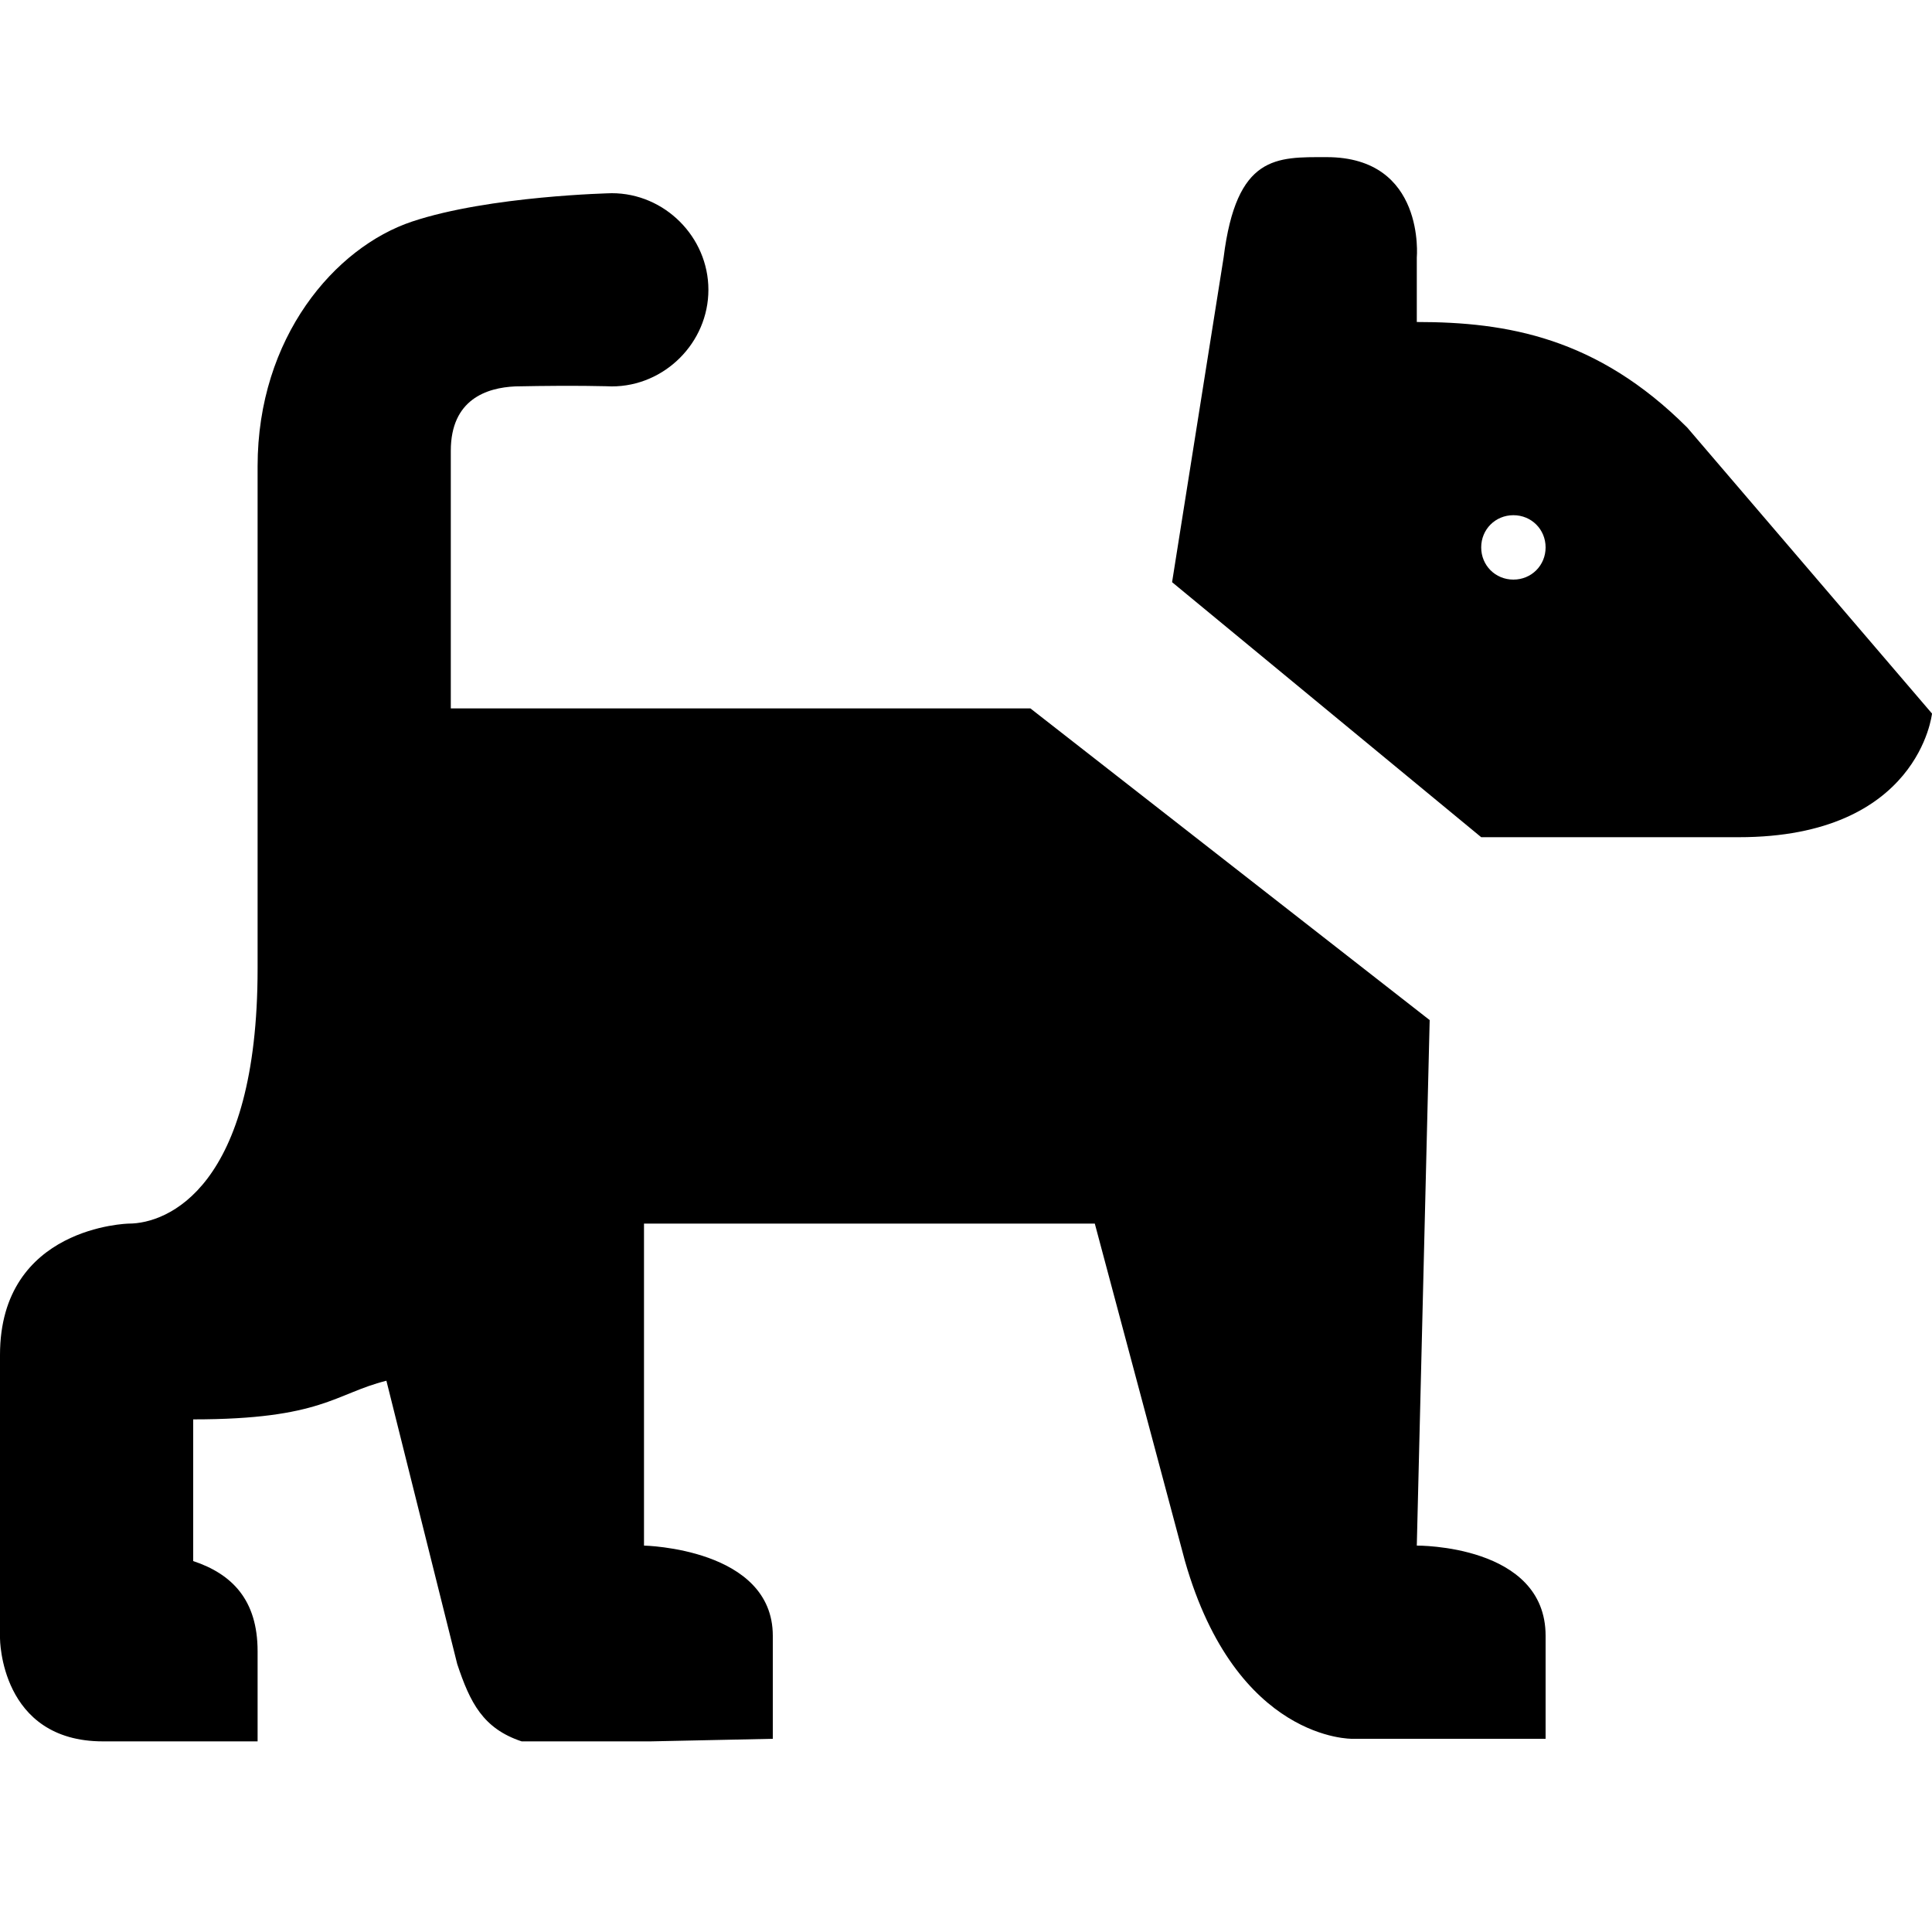
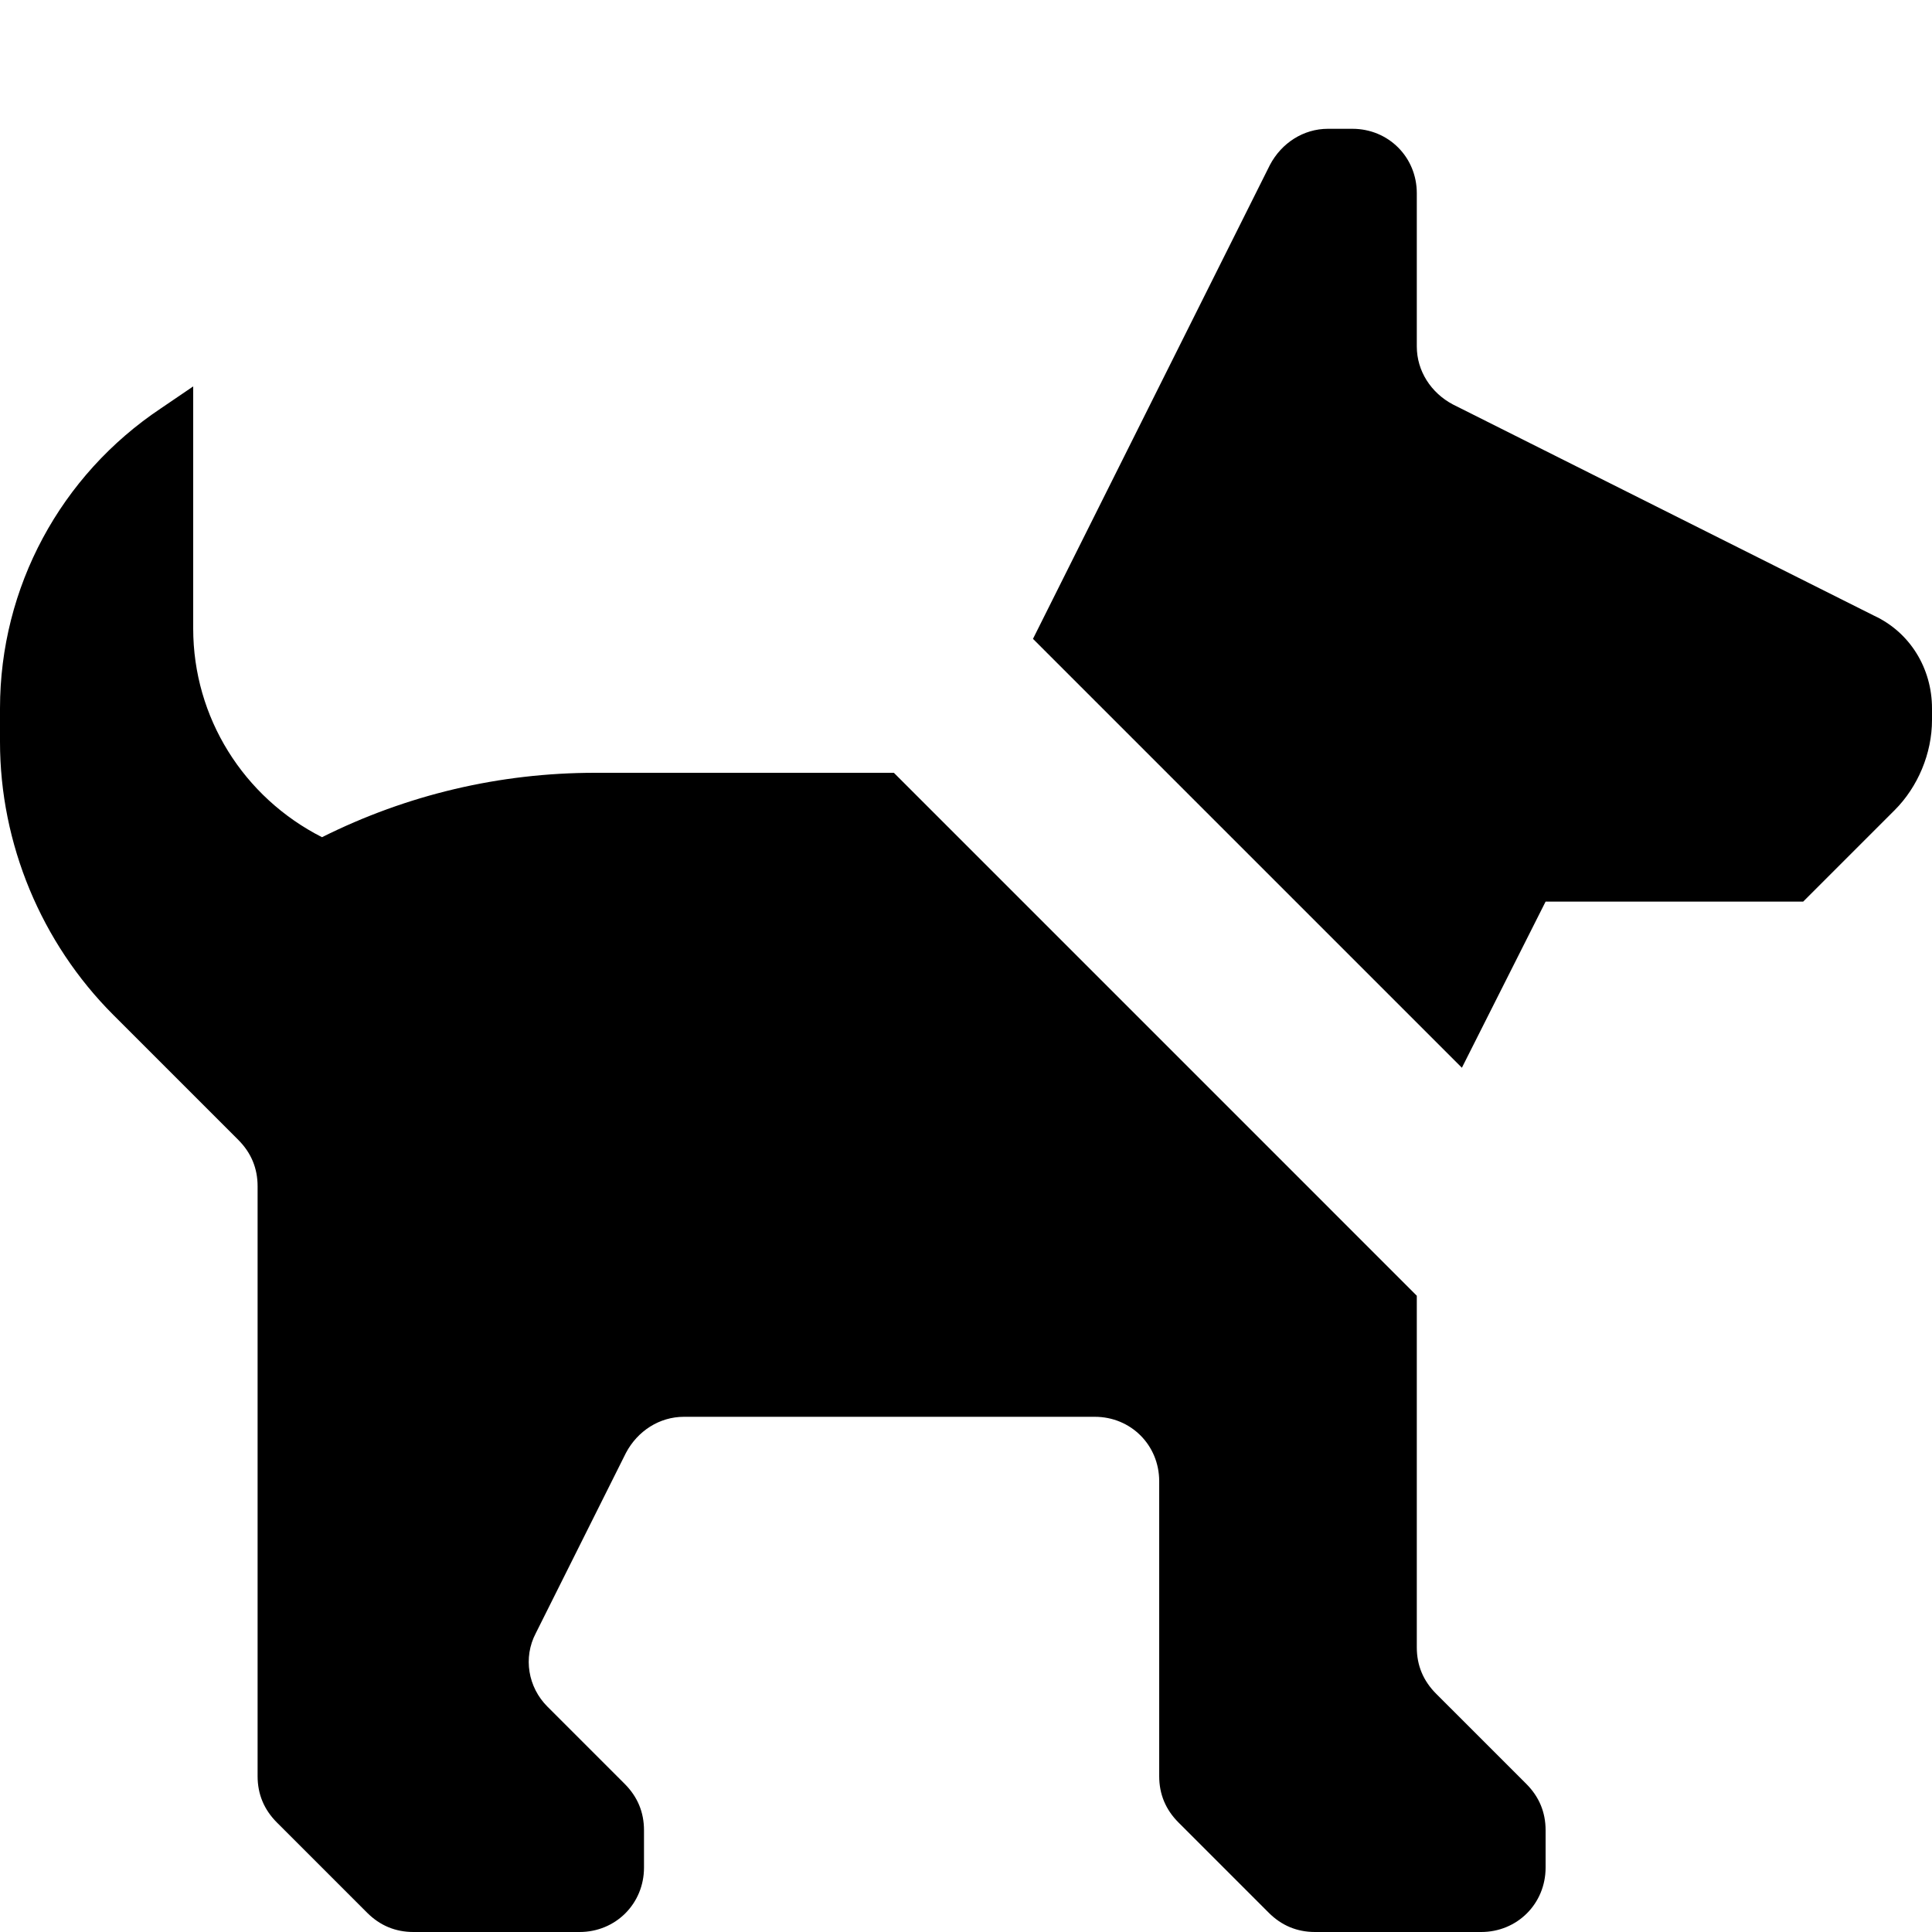
<svg xmlns="http://www.w3.org/2000/svg" viewBox="0 0 15 15">
-   <path d="M10.3 1.22C9.91 1.22 9.6 1.2 9.5 2L9.1 4.52L11.5 6.5L13.5 6.5C14.9 6.5 15 5.54 15 5.54L13.1 3.32C12.4 2.62 11.7 2.5 11 2.5L11 2C11 2 11.07 1.22 10.3 1.22zM4.75 1.5C4.75 1.5 3.8 1.52 3.2 1.72C2.6 1.92 2 2.62 2 3.62L2 7.52C2 9.22 1.3 9.5 1 9.5C1 9.5 0 9.52 0 10.52L0 12.72C0 12.72 0 13.52 0.8 13.52L1 13.52L1.5 13.52L2 13.52L2 13.02L2 12.82C2 12.42 1.8 12.22 1.5 12.12L1.5 11.02C2.5 11.02 2.6 10.82 3 10.72L3.55 12.92C3.65 13.22 3.75 13.42 4.05 13.52L5.05 13.52L6 13.5L6 12.7C6 12.02 5 12 5 12L5 9.5L8.5 9.5L9.2 12.12C9.6 13.52 10.5 13.5 10.5 13.5L11 13.5L12 13.5L12 12.7C12 11.99 11 12 11 12L11.1 7.92L8 5.5L3.5 5.5L3.5 3.5C3.5 3.1 3.78 3.01 4 3C4.49 2.99 4.75 3 4.75 3C5.16 3 5.5 2.66 5.5 2.25C5.5 1.84 5.16 1.5 4.75 1.5zM11.75 4C11.89 4 12 4.11 12 4.25C12 4.39 11.89 4.5 11.75 4.5C11.61 4.5 11.5 4.39 11.5 4.25C11.5 4.11 11.61 4 11.75 4z" />
+   <path d="M1.5 3L1.5 4.88C1.5 5.57 1.89 6.19 2.5 6.5C3.16 6.17 3.88 6 4.62 6L6.94 6L11 10.06L11 12.79C11 12.93 11.05 13.05 11.15 13.15L11.85 13.85C11.95 13.95 12 14.07 12 14.21L12 14.5C12 14.78 11.78 15 11.5 15L10.21 15C10.07 15 9.95 14.95 9.85 14.85L9.15 14.15C9.05 14.05 9 13.93 9 13.79L9 11.5C9 11.22 8.78 11 8.5 11L5.31 11C5.12 11 4.95 11.11 4.86 11.28L4.16 12.68C4.06 12.87 4.1 13.1 4.25 13.25L4.85 13.85C4.95 13.95 5 14.07 5 14.21L5 14.5C5 14.78 4.78 15 4.5 15L3.21 15C3.07 15 2.95 14.95 2.85 14.85L2.15 14.15C2.05 14.05 2 13.93 2 13.79L2 9.21C2 9.07 1.95 8.95 1.85 8.85L0.88 7.88C0.32 7.32 0 6.55 0 5.76L0 5.5C0 4.56 0.47 3.69 1.25 3.17L1.5 3ZM10.5 1C10.78 1 11 1.22 11 1.5L11 2.69C11 2.88 11.11 3.05 11.28 3.14L14.55 4.78C14.83 4.91 15 5.19 15 5.5L15 5.59C15 5.85 14.89 6.11 14.71 6.29L14 7L12 7L11.35 8.29L8.02 4.96L9.86 1.28C9.95 1.11 10.12 1 10.31 1L10.5 1Z" />
</svg>
